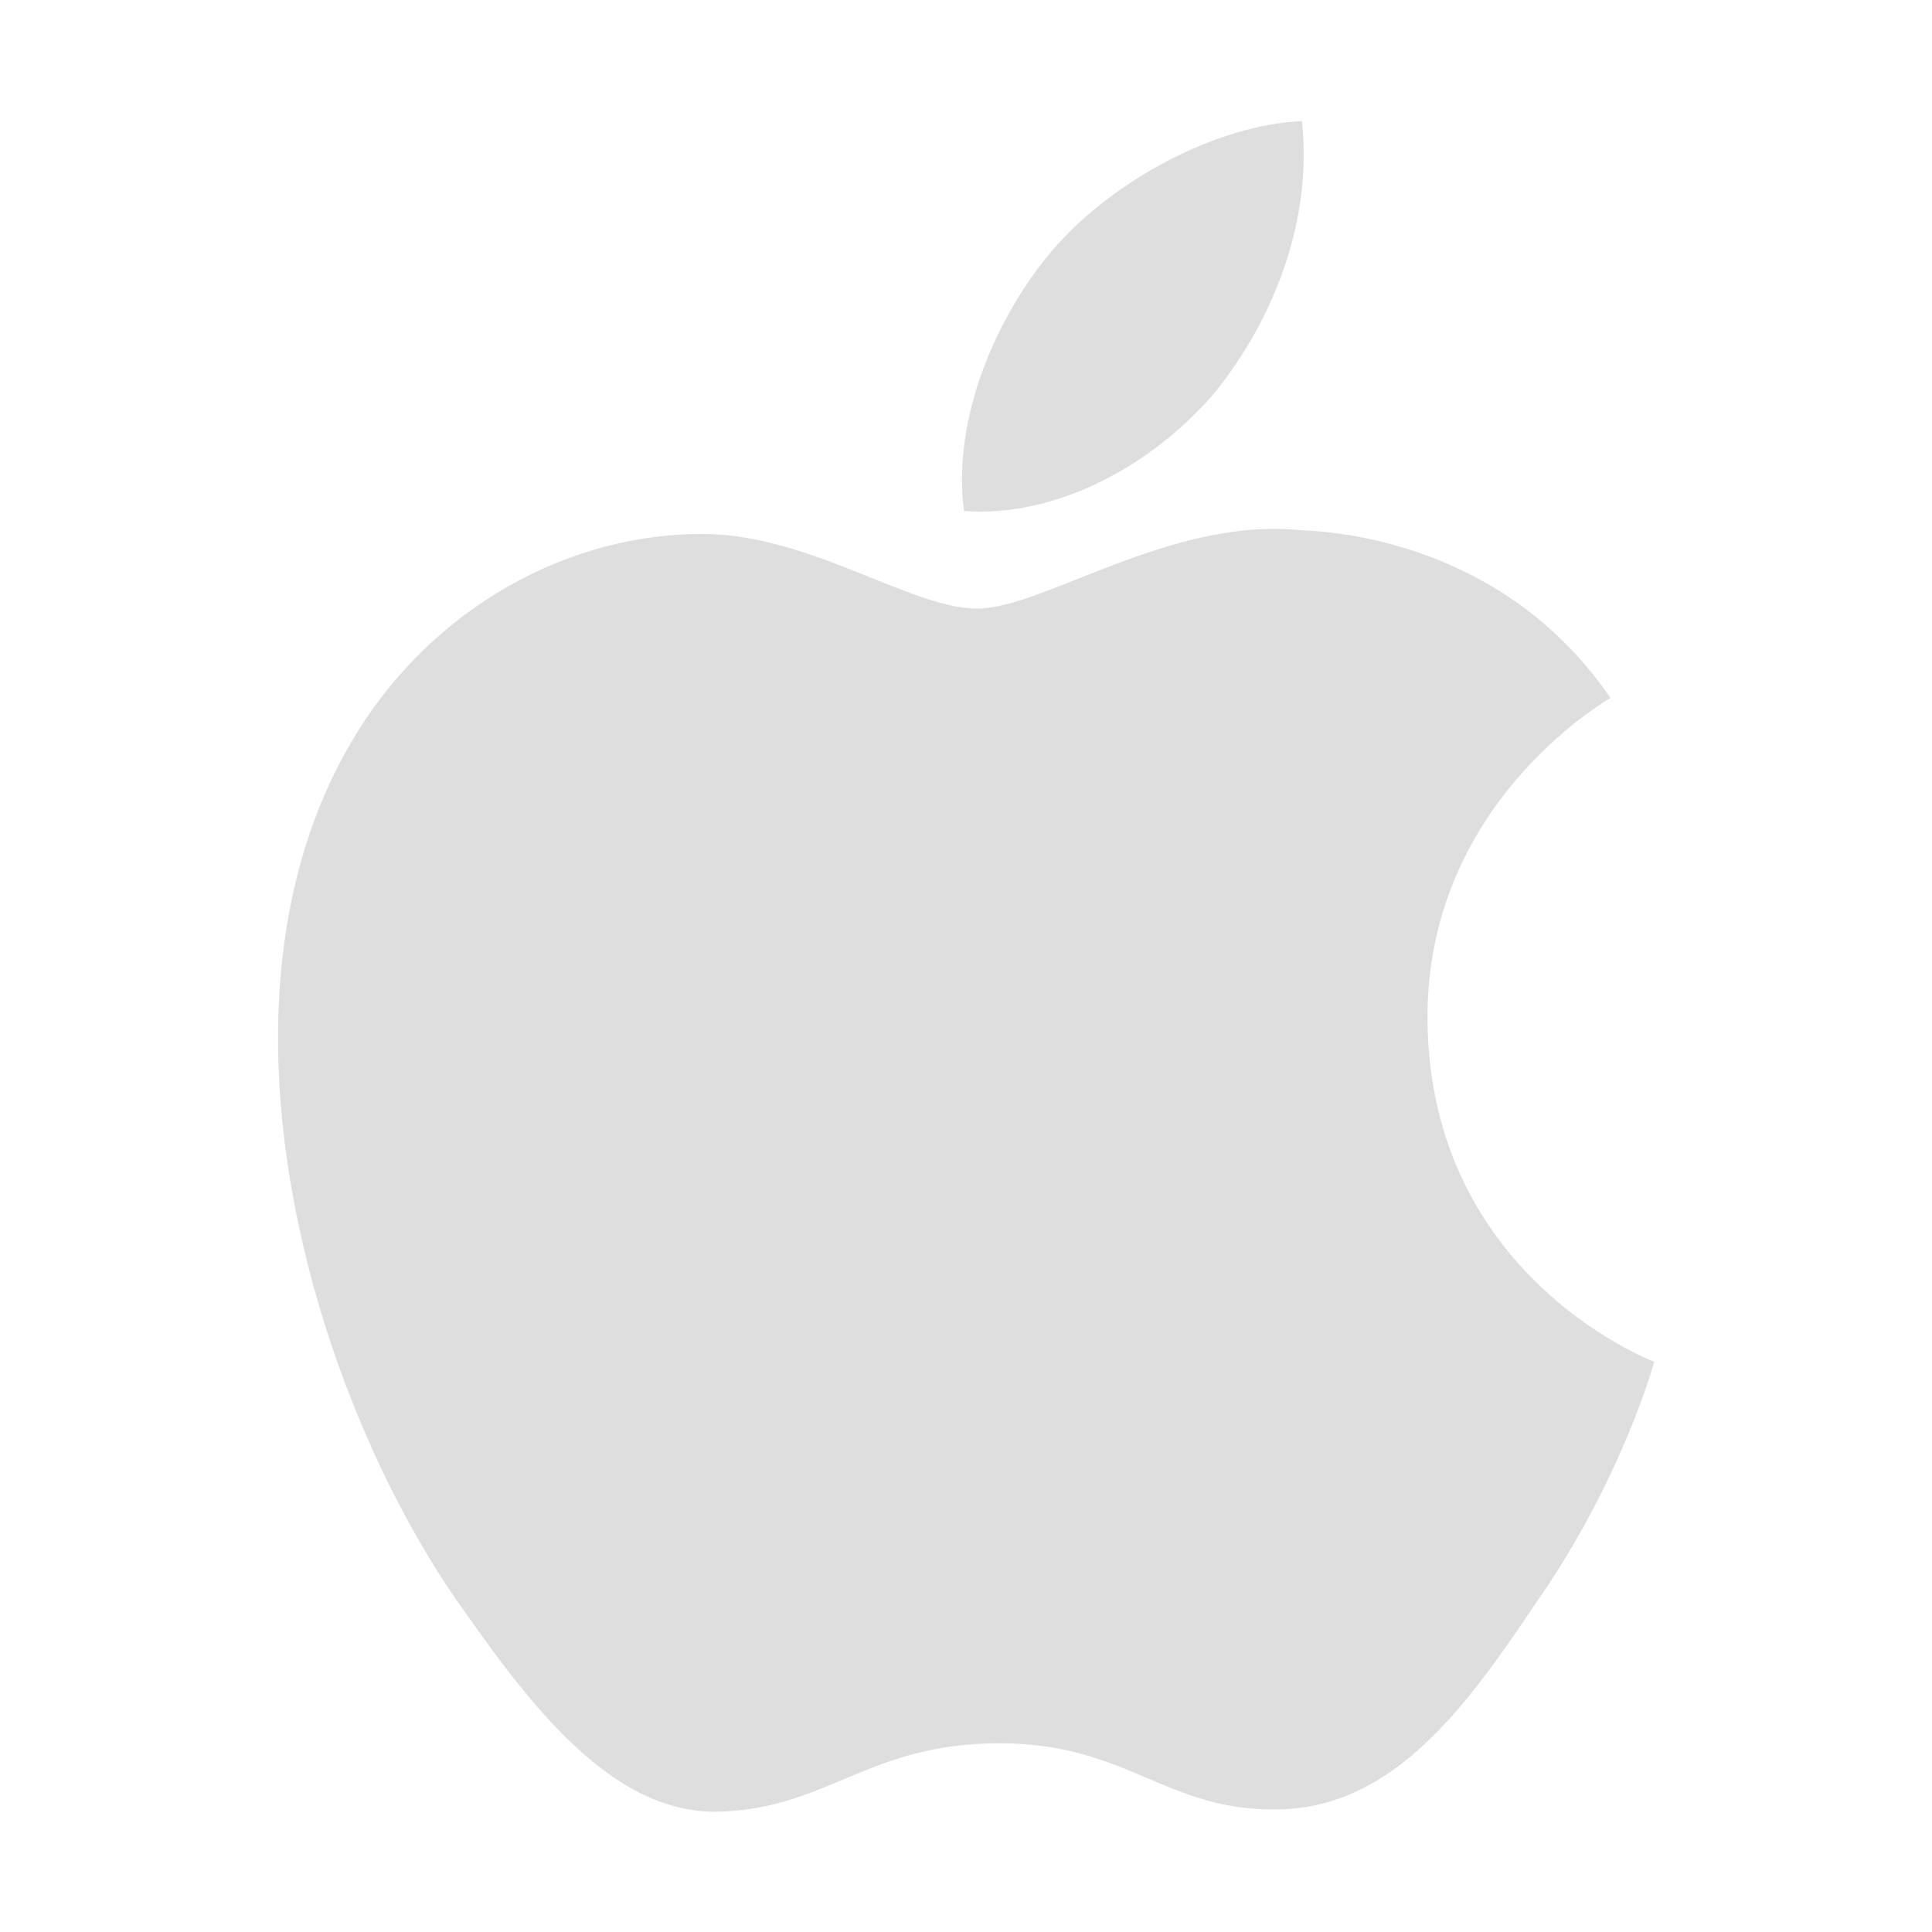
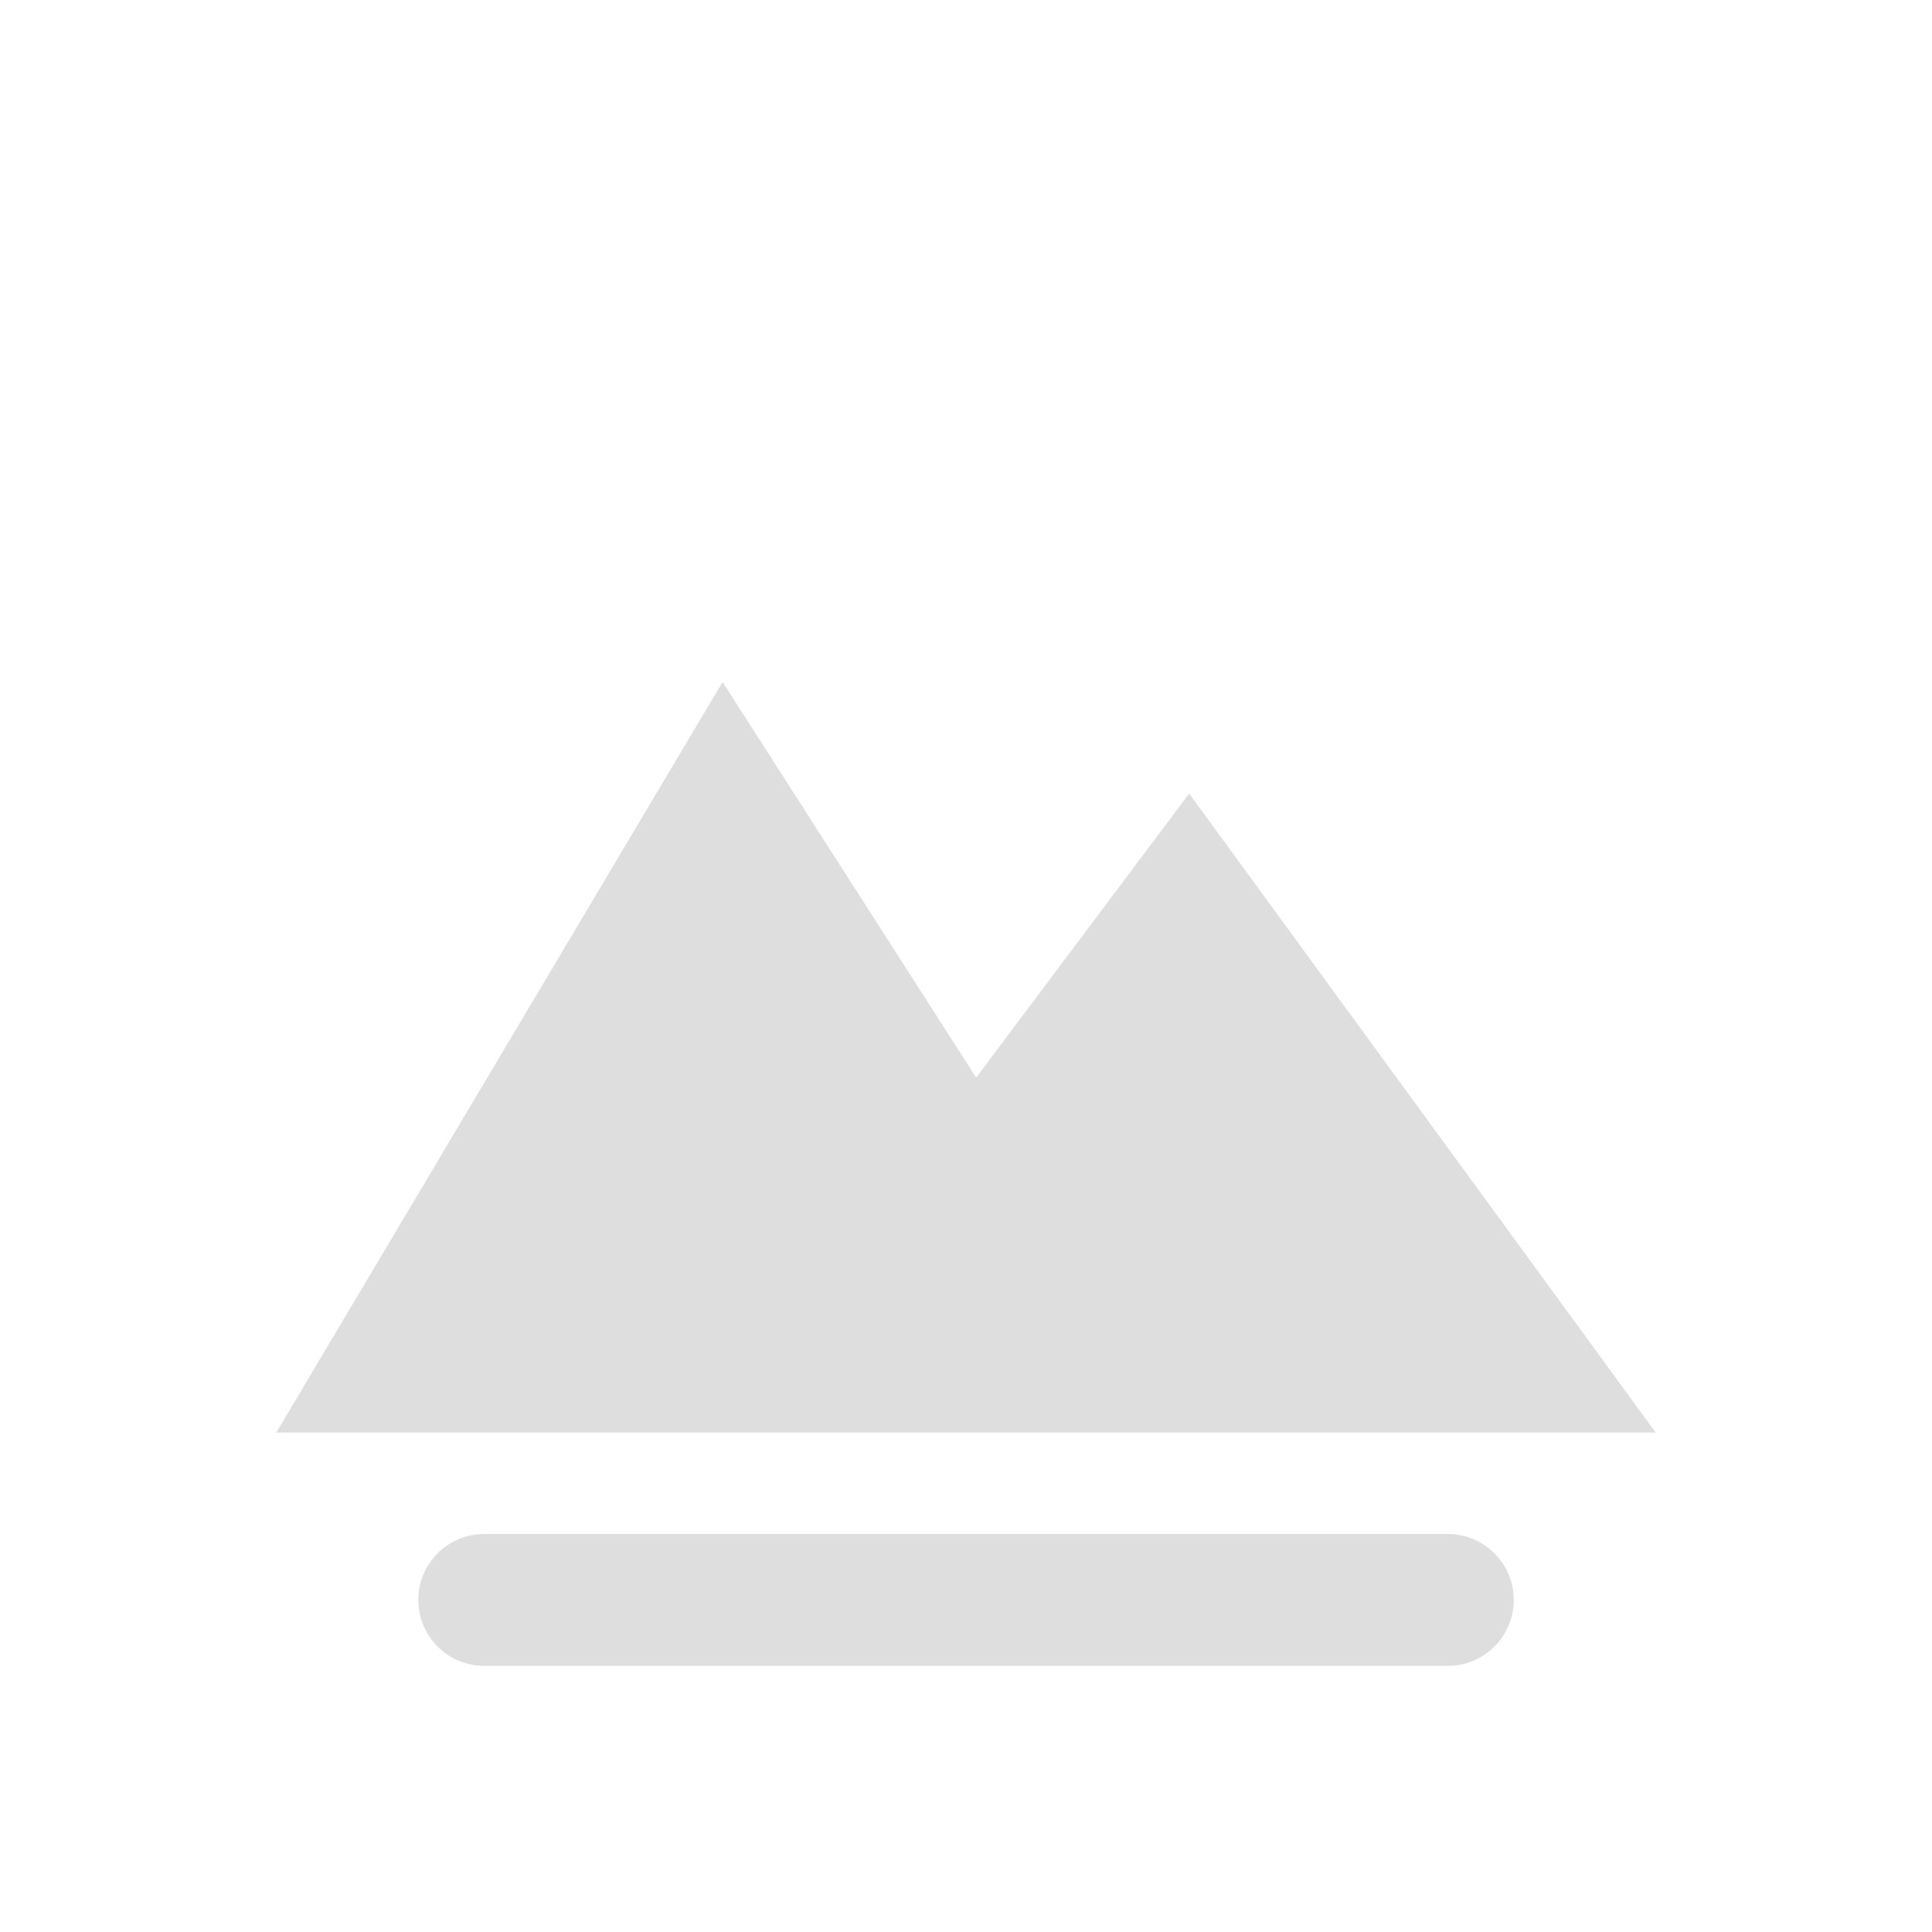
- <svg xmlns="http://www.w3.org/2000/svg" width="16" height="16" version="1.1">
+ <svg xmlns="http://www.w3.org/2000/svg" width="16" height="16" viewBox="0 0 16 16">
  <defs>
-     <style id="current-color-scheme" type="text/css">.ColorScheme-Text { color:#dedede; }</style>
+     <style id="current-color-scheme" type="text/css">.ColorScheme-Text{color:#dedede;}</style>
  </defs>
-   <path d="m10.062 3.249c0.483-0.601 0.81-1.418 0.72-2.246-0.696 0.029-1.562 0.483-2.064 1.067-0.443 0.518-0.837 1.365-0.735 2.162 0.781 0.058 1.58-0.395 2.079-0.983zm1.76 5.202c-0.017-1.771 1.449-2.63 1.515-2.671-0.829-1.21-2.115-1.374-2.568-1.389-1.08-0.11-2.126 0.649-2.677 0.649-0.561-7e-5 -1.408-0.636-2.32-0.618-1.176 0.018-2.277 0.698-2.88 1.753-1.241 2.155-0.316 5.32 0.876 7.058 0.597 0.855 1.293 1.807 2.205 1.77 0.892-0.034 1.225-0.566 2.303-0.566 1.067 0 1.38 0.566 2.311 0.548 0.958-0.016 1.561-0.857 2.137-1.716 0.686-0.98 0.964-1.94 0.975-1.992-0.021-0.008-1.857-0.706-1.877-2.826z" color="#dedede" fill="#dedede" stroke-width=".875" />
+   <g class="ColorScheme-Text" fill="currentColor" transform="translate(1.28 1.28) scale(0.84)">
+     <path d="M1.2 12.6 5.6 5.2 8.1 9.1 10.2 6.3 14.8 12.6Z" />
+     <rect x="2.6" y="13.6" width="10.8" height="1.3" rx=".65" />
+   </g>
</svg>
